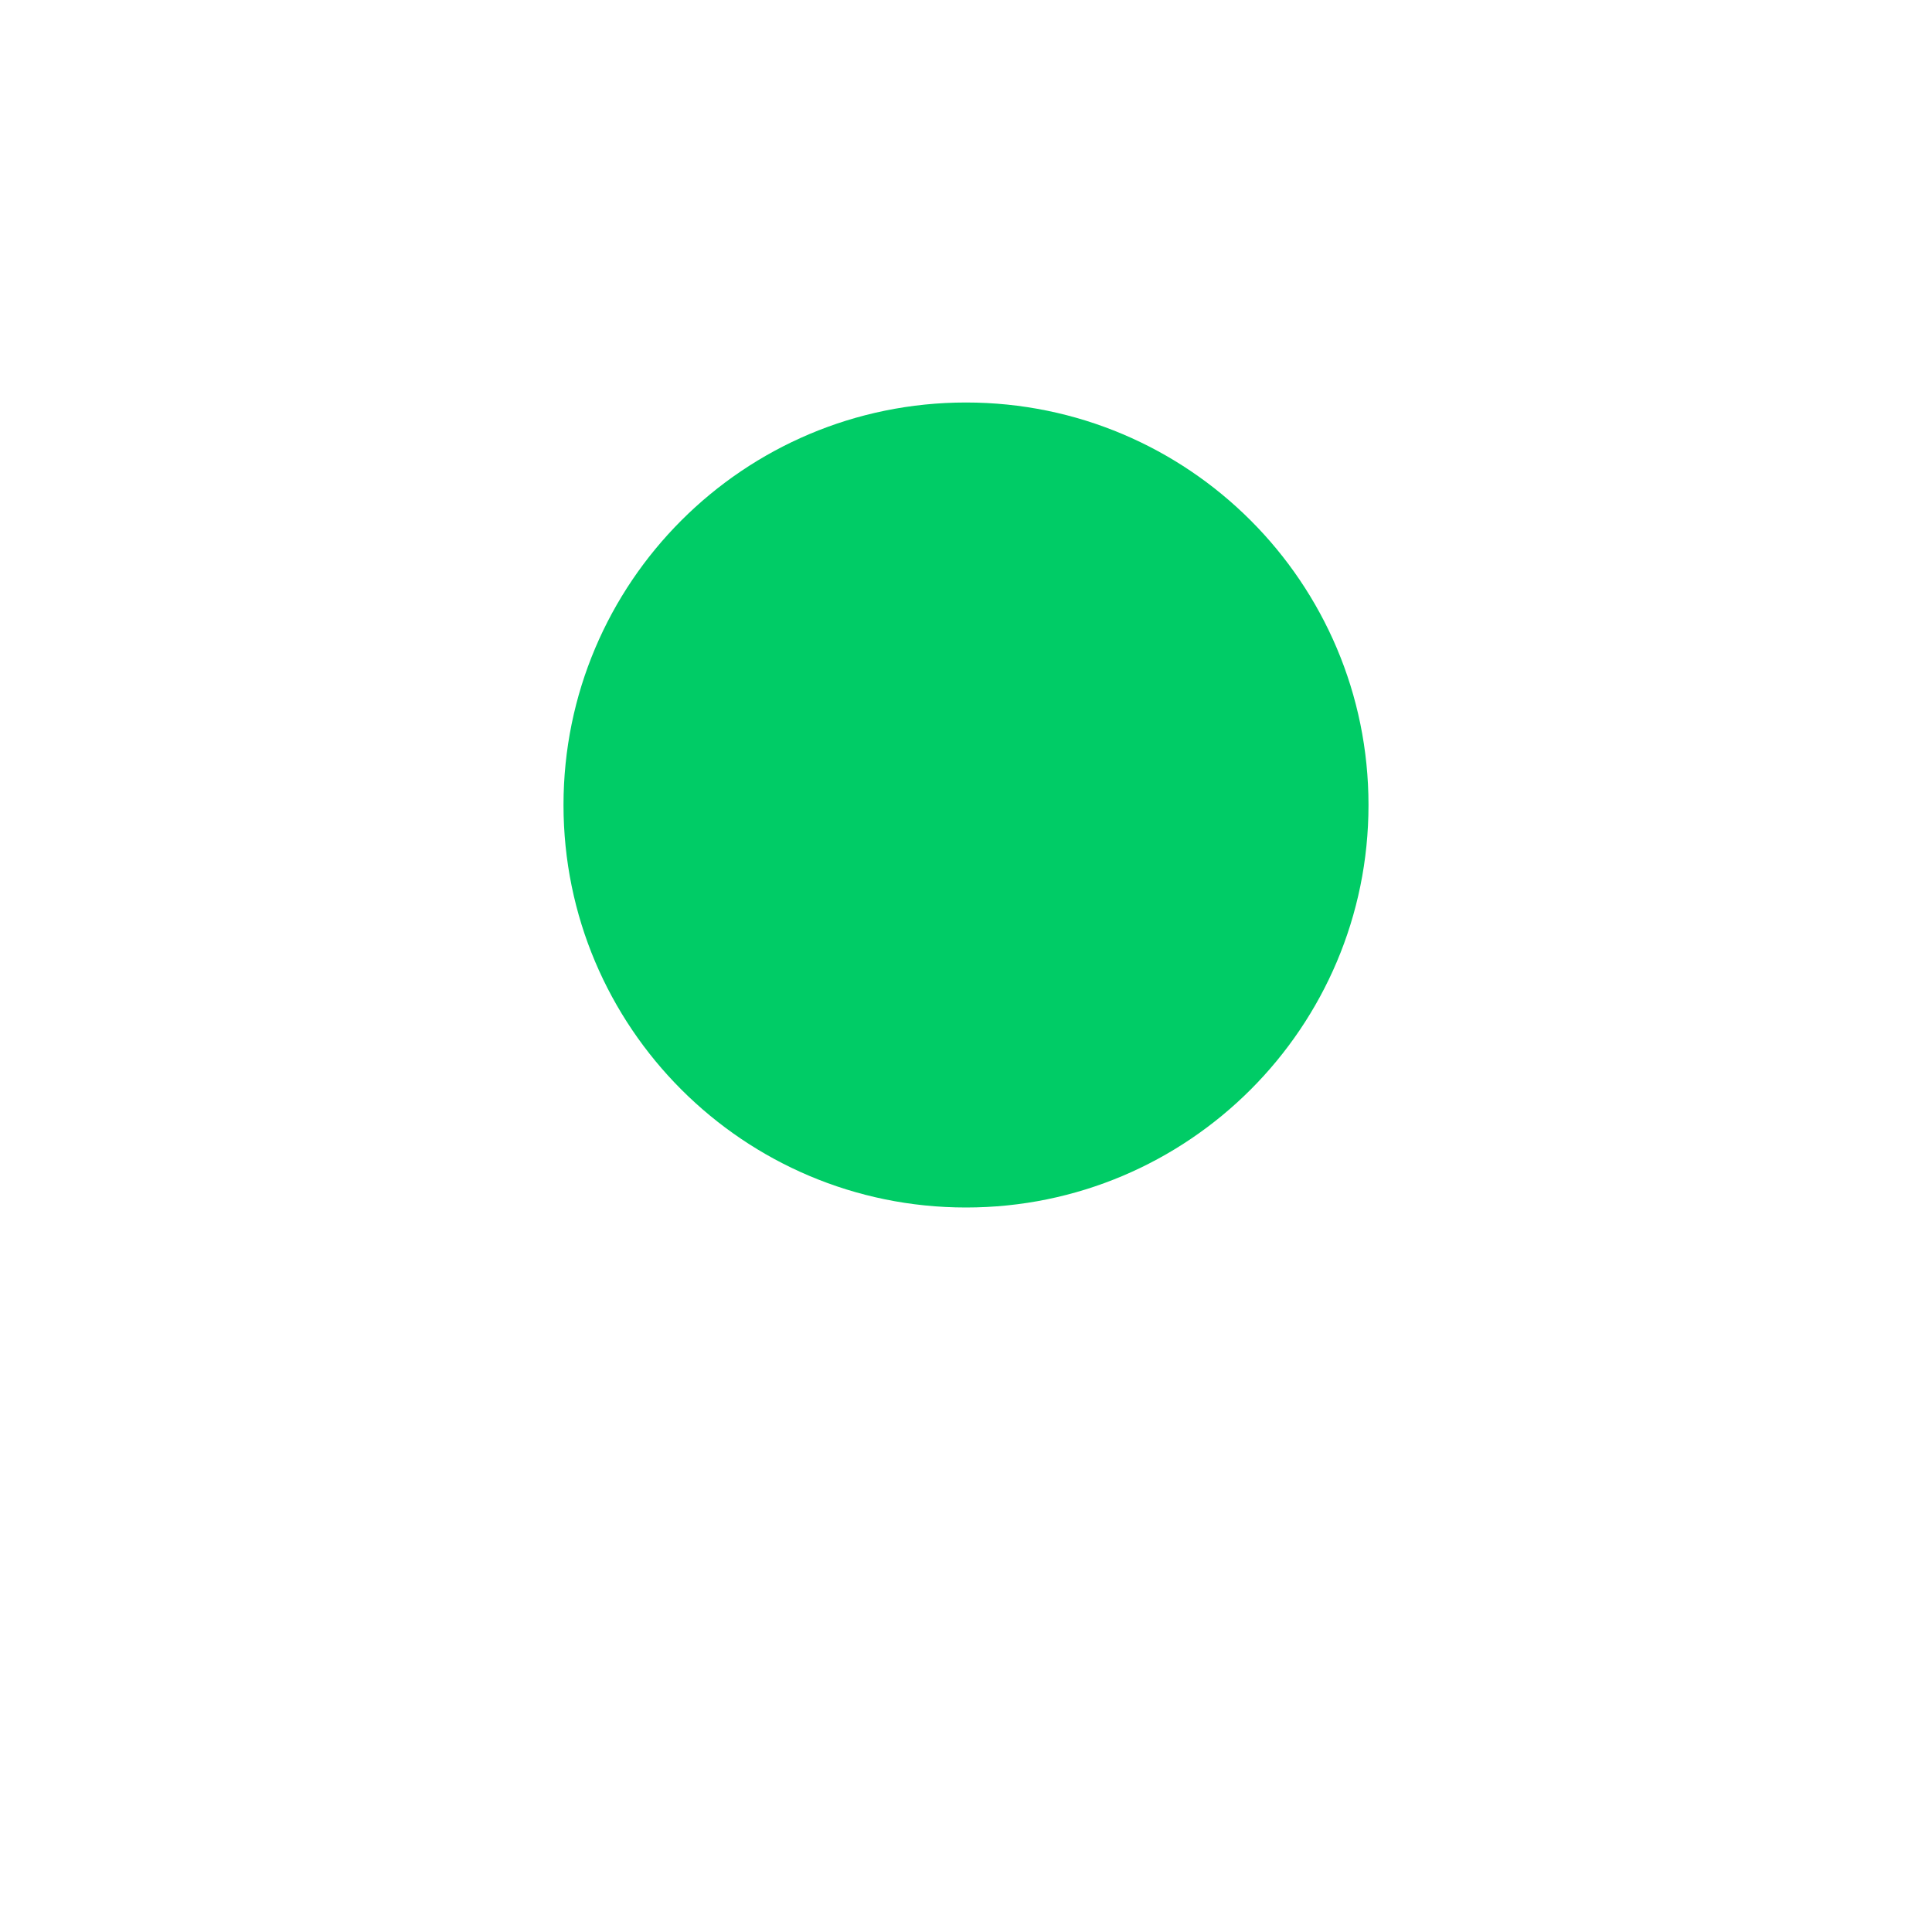
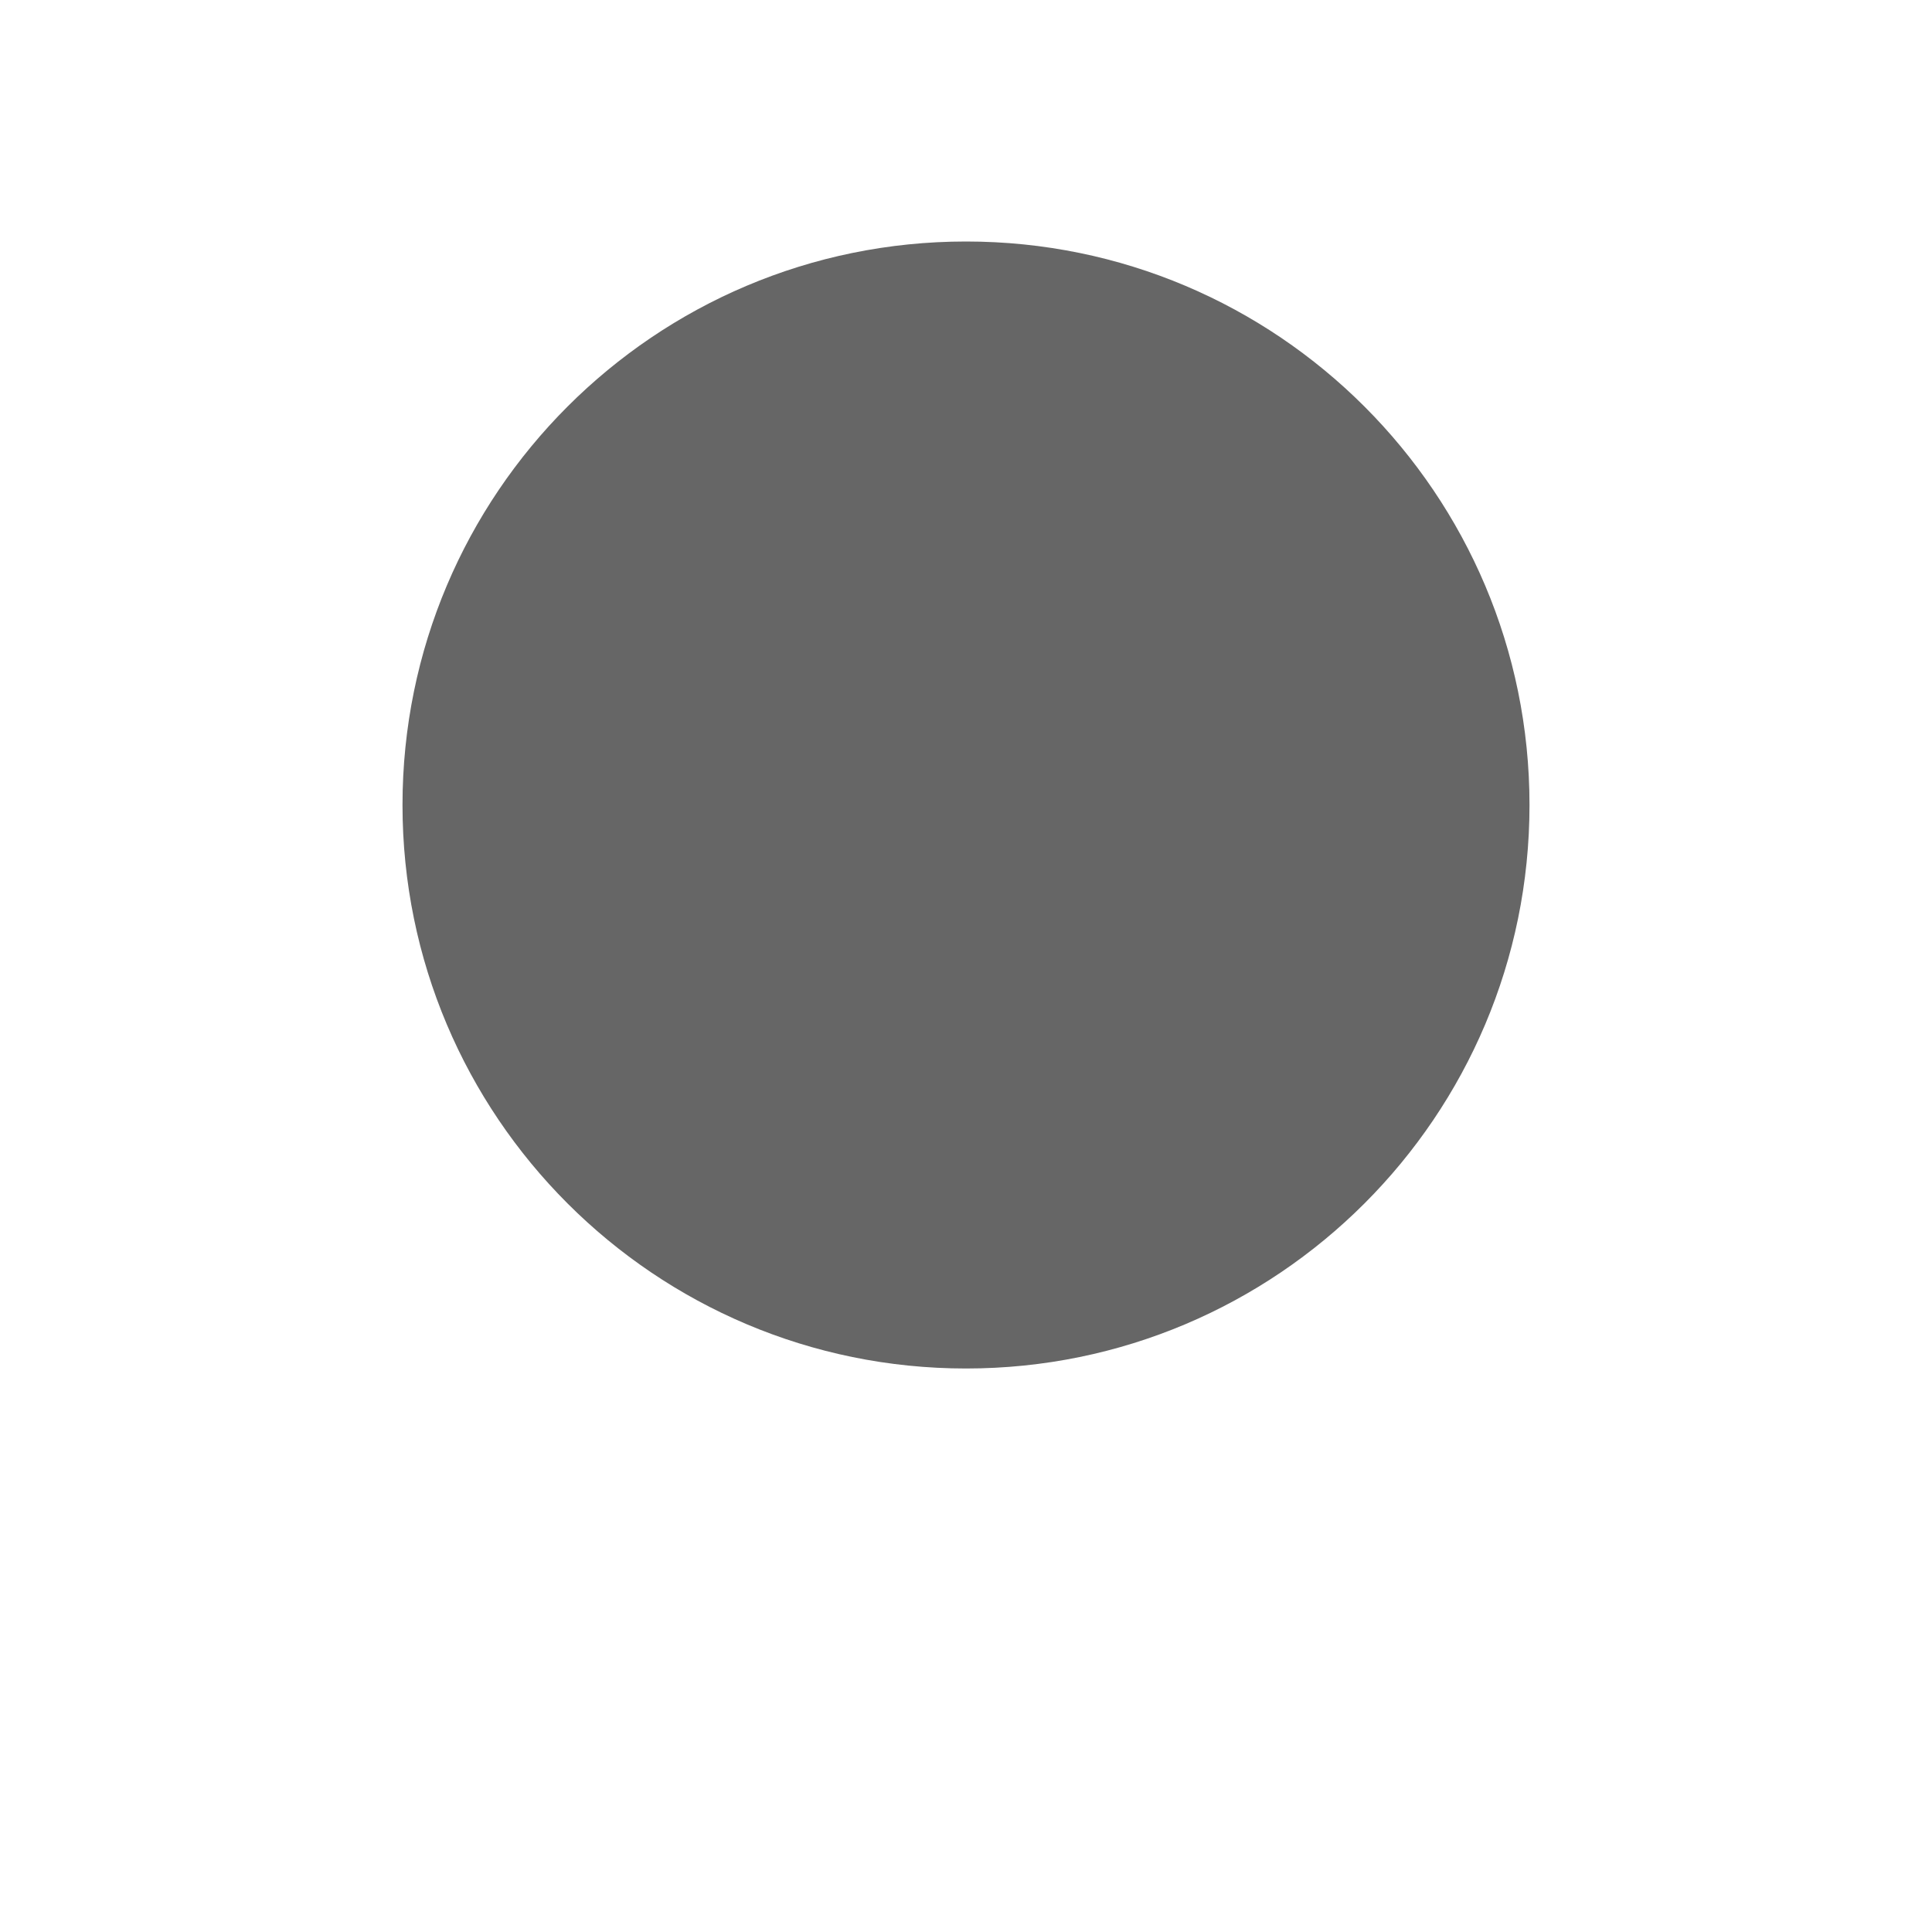
<svg xmlns="http://www.w3.org/2000/svg" viewBox="0 0 48 48" width="48" height="48">
-   <circle id="indicator-fill" cx="24" cy="20" r="10" fill="#00cc66" stroke="{{token.color.border.default}}" stroke-width="2" />
-   <text id="label-text" x="24" y="42" text-anchor="middle" font-family="sans-serif" font-size="8" fill="{{token.color.text.secondary}}" />
+   <circle id="indicator-fill" cx="24" cy="20" r="14" fill="#666666" stroke="{{token.color.border.default}}" stroke-width="1.5" />
+   <text id="label-text" x="24" y="44" text-anchor="middle" font-family="sans-serif" font-size="10" fill="{{token.color.text.secondary}}" />
</svg>
